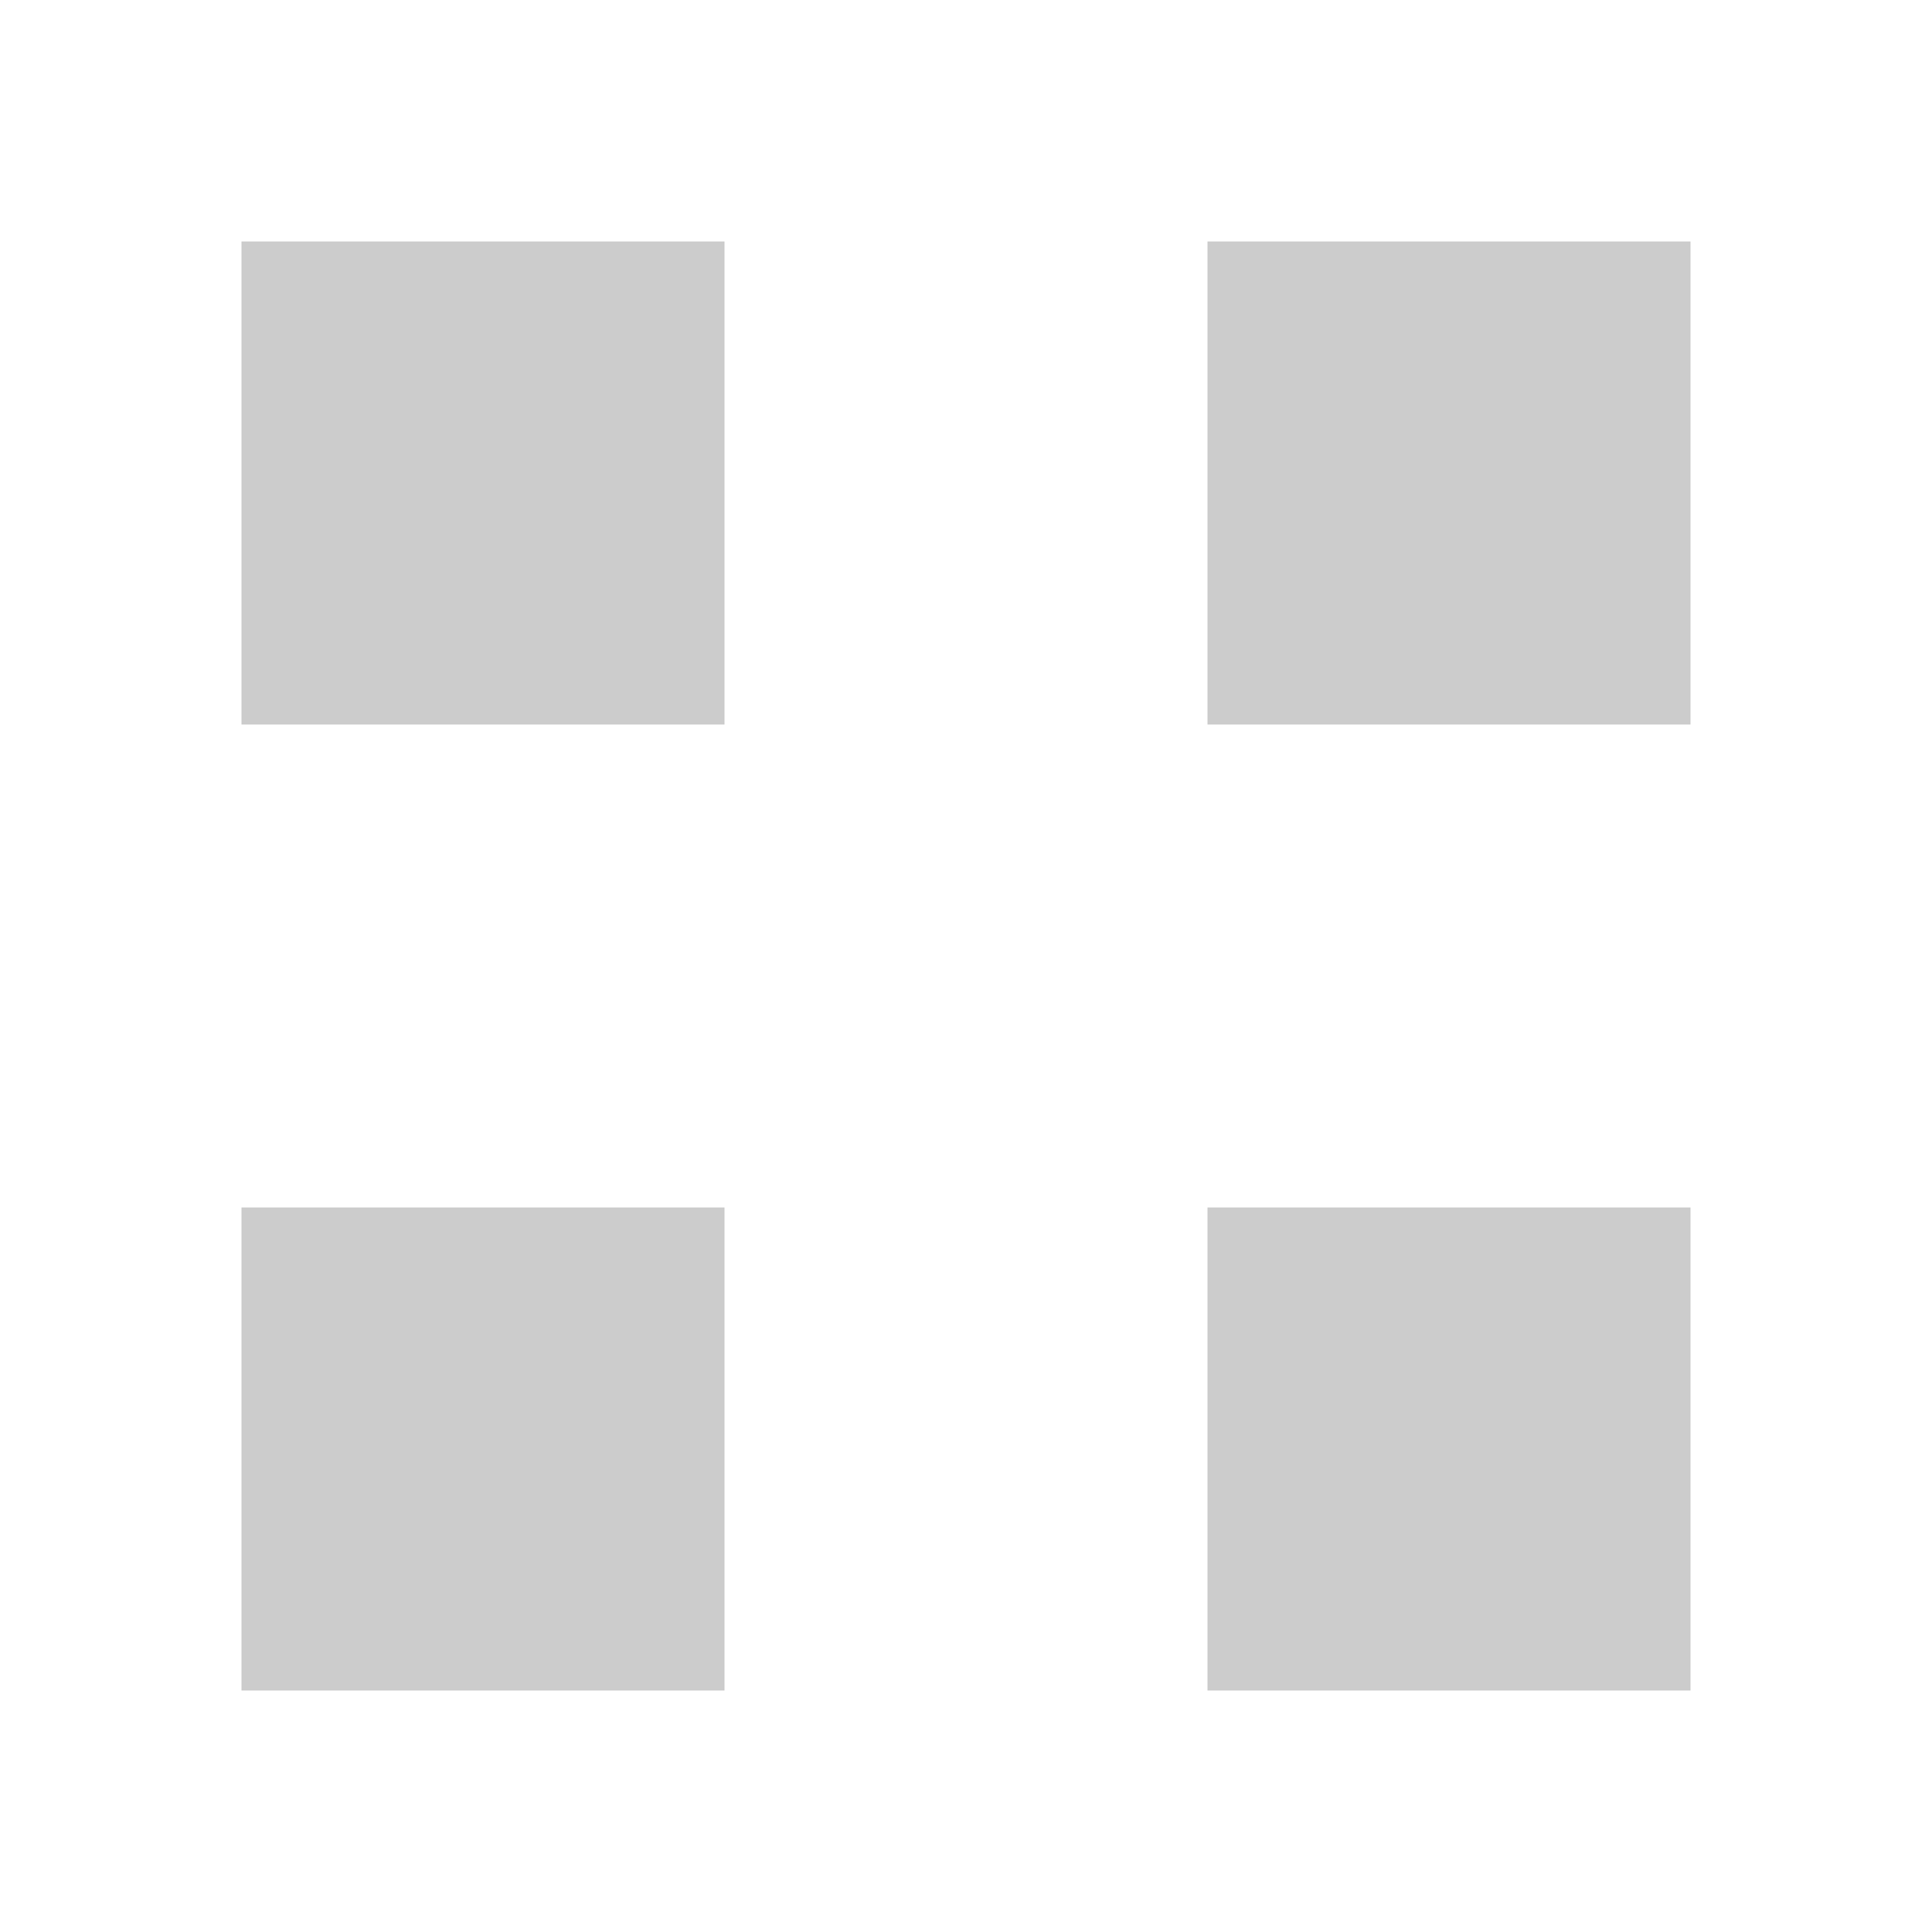
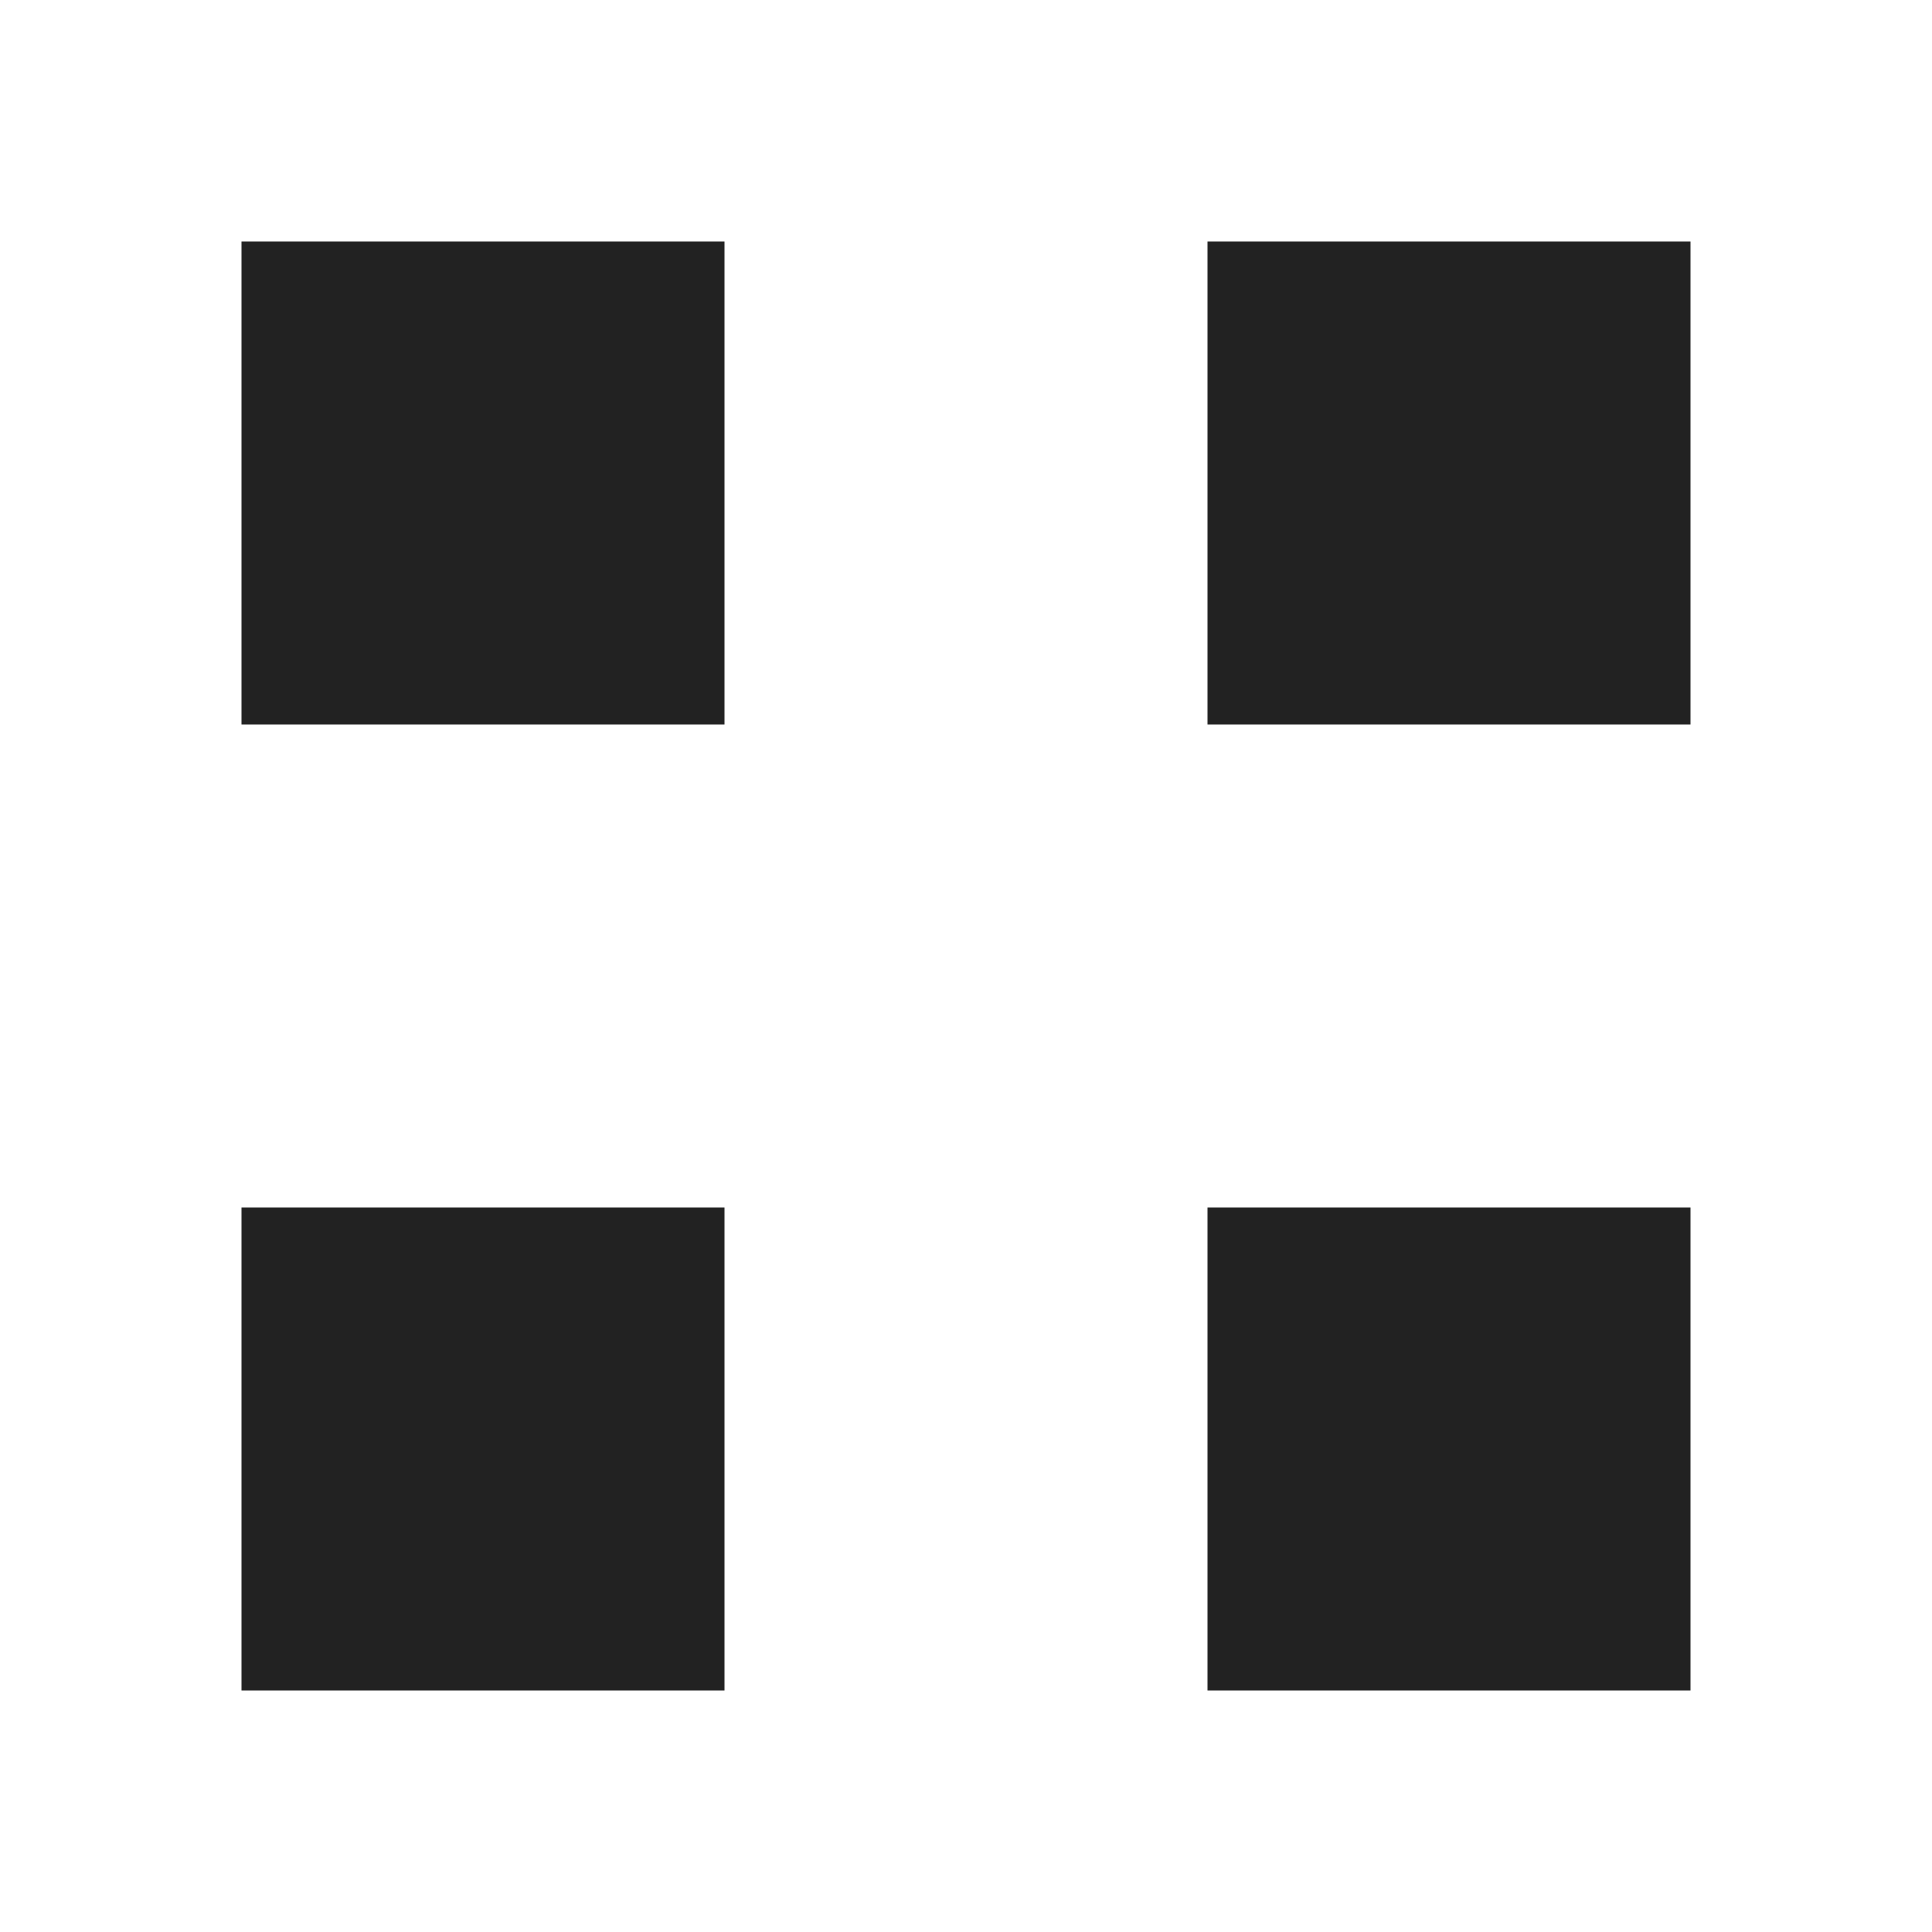
<svg xmlns="http://www.w3.org/2000/svg" width="8" height="8" version="1.1">
-   <rect x="1" y="1" width="2" height="2" stroke="none" fill="#ccc" />
-   <rect x="5" y="1" width="2" height="2" stroke="none" fill="#ccc" />
-   <rect x="1" y="5" width="2" height="2" stroke="none" fill="#ccc" />
-   <rect x="5" y="5" width="2" height="2" stroke="none" fill="#ccc" />
+   <rect x="1" y="1" width="2" height="2" stroke="none" fill="#222" />
+   <rect x="5" y="1" width="2" height="2" stroke="none" fill="#222" />
+   <rect x="1" y="5" width="2" height="2" stroke="none" fill="#222" />
+   <rect x="5" y="5" width="2" height="2" stroke="none" fill="#222" />
</svg>
